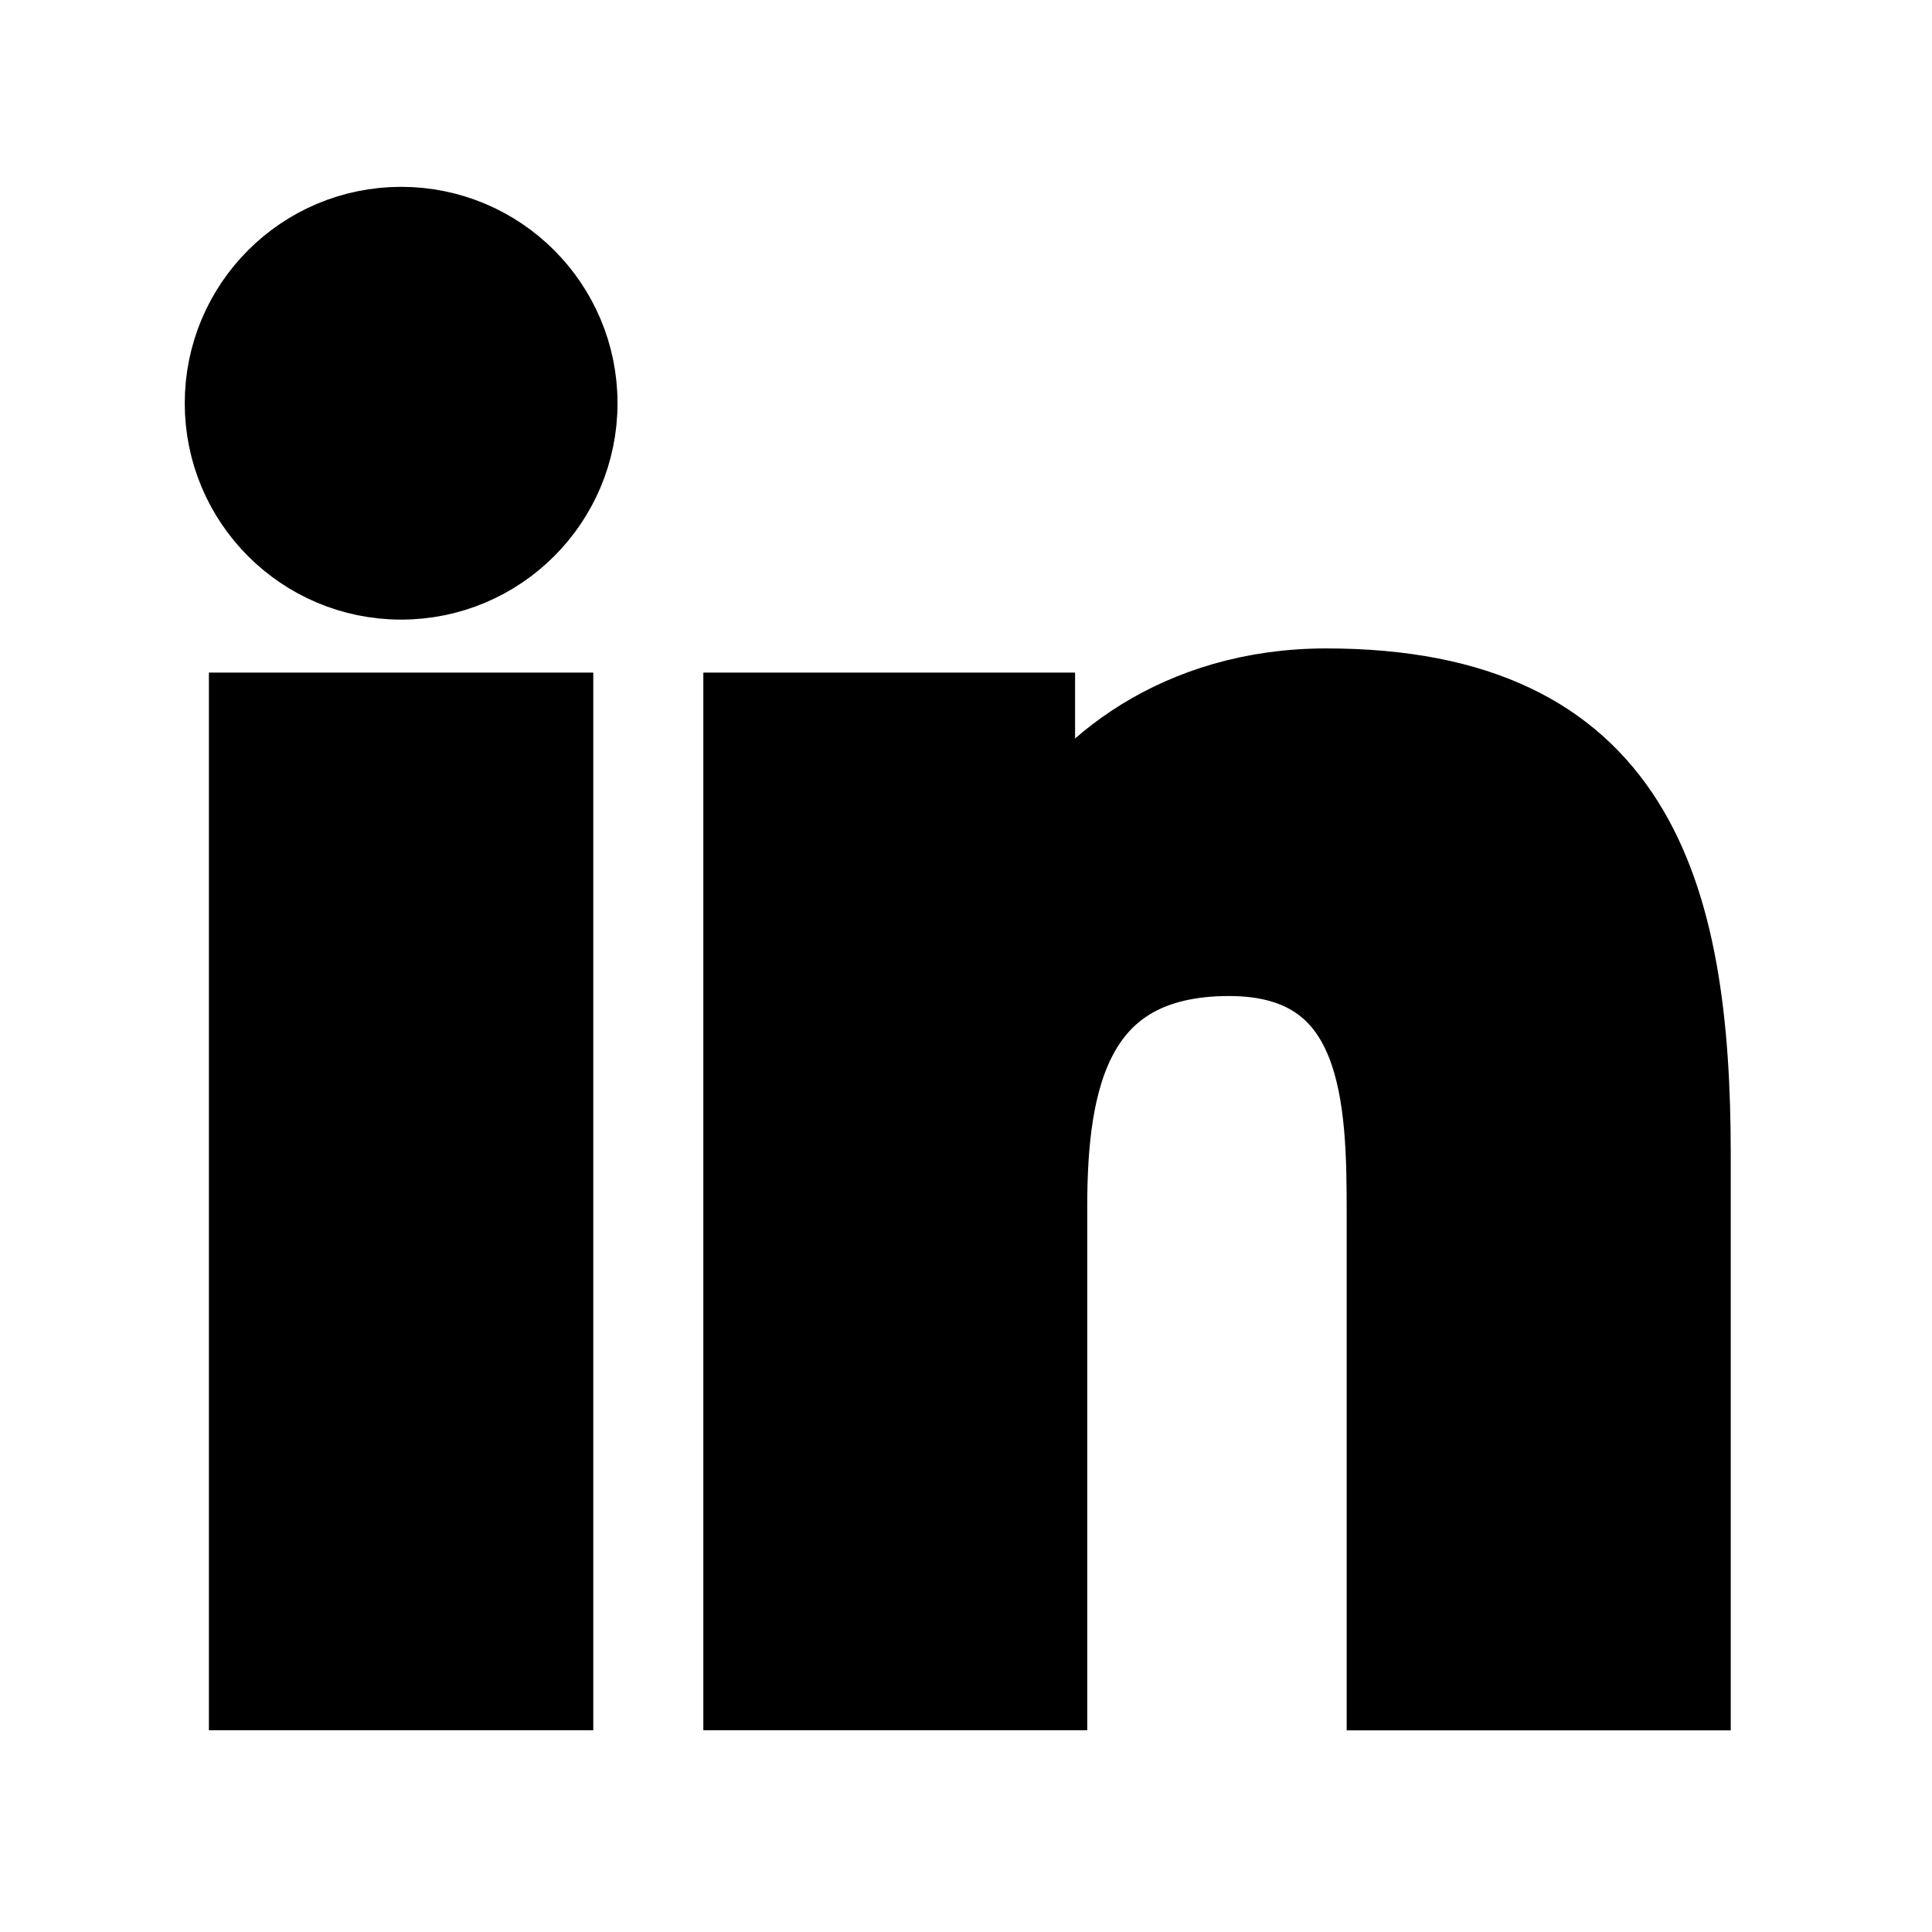
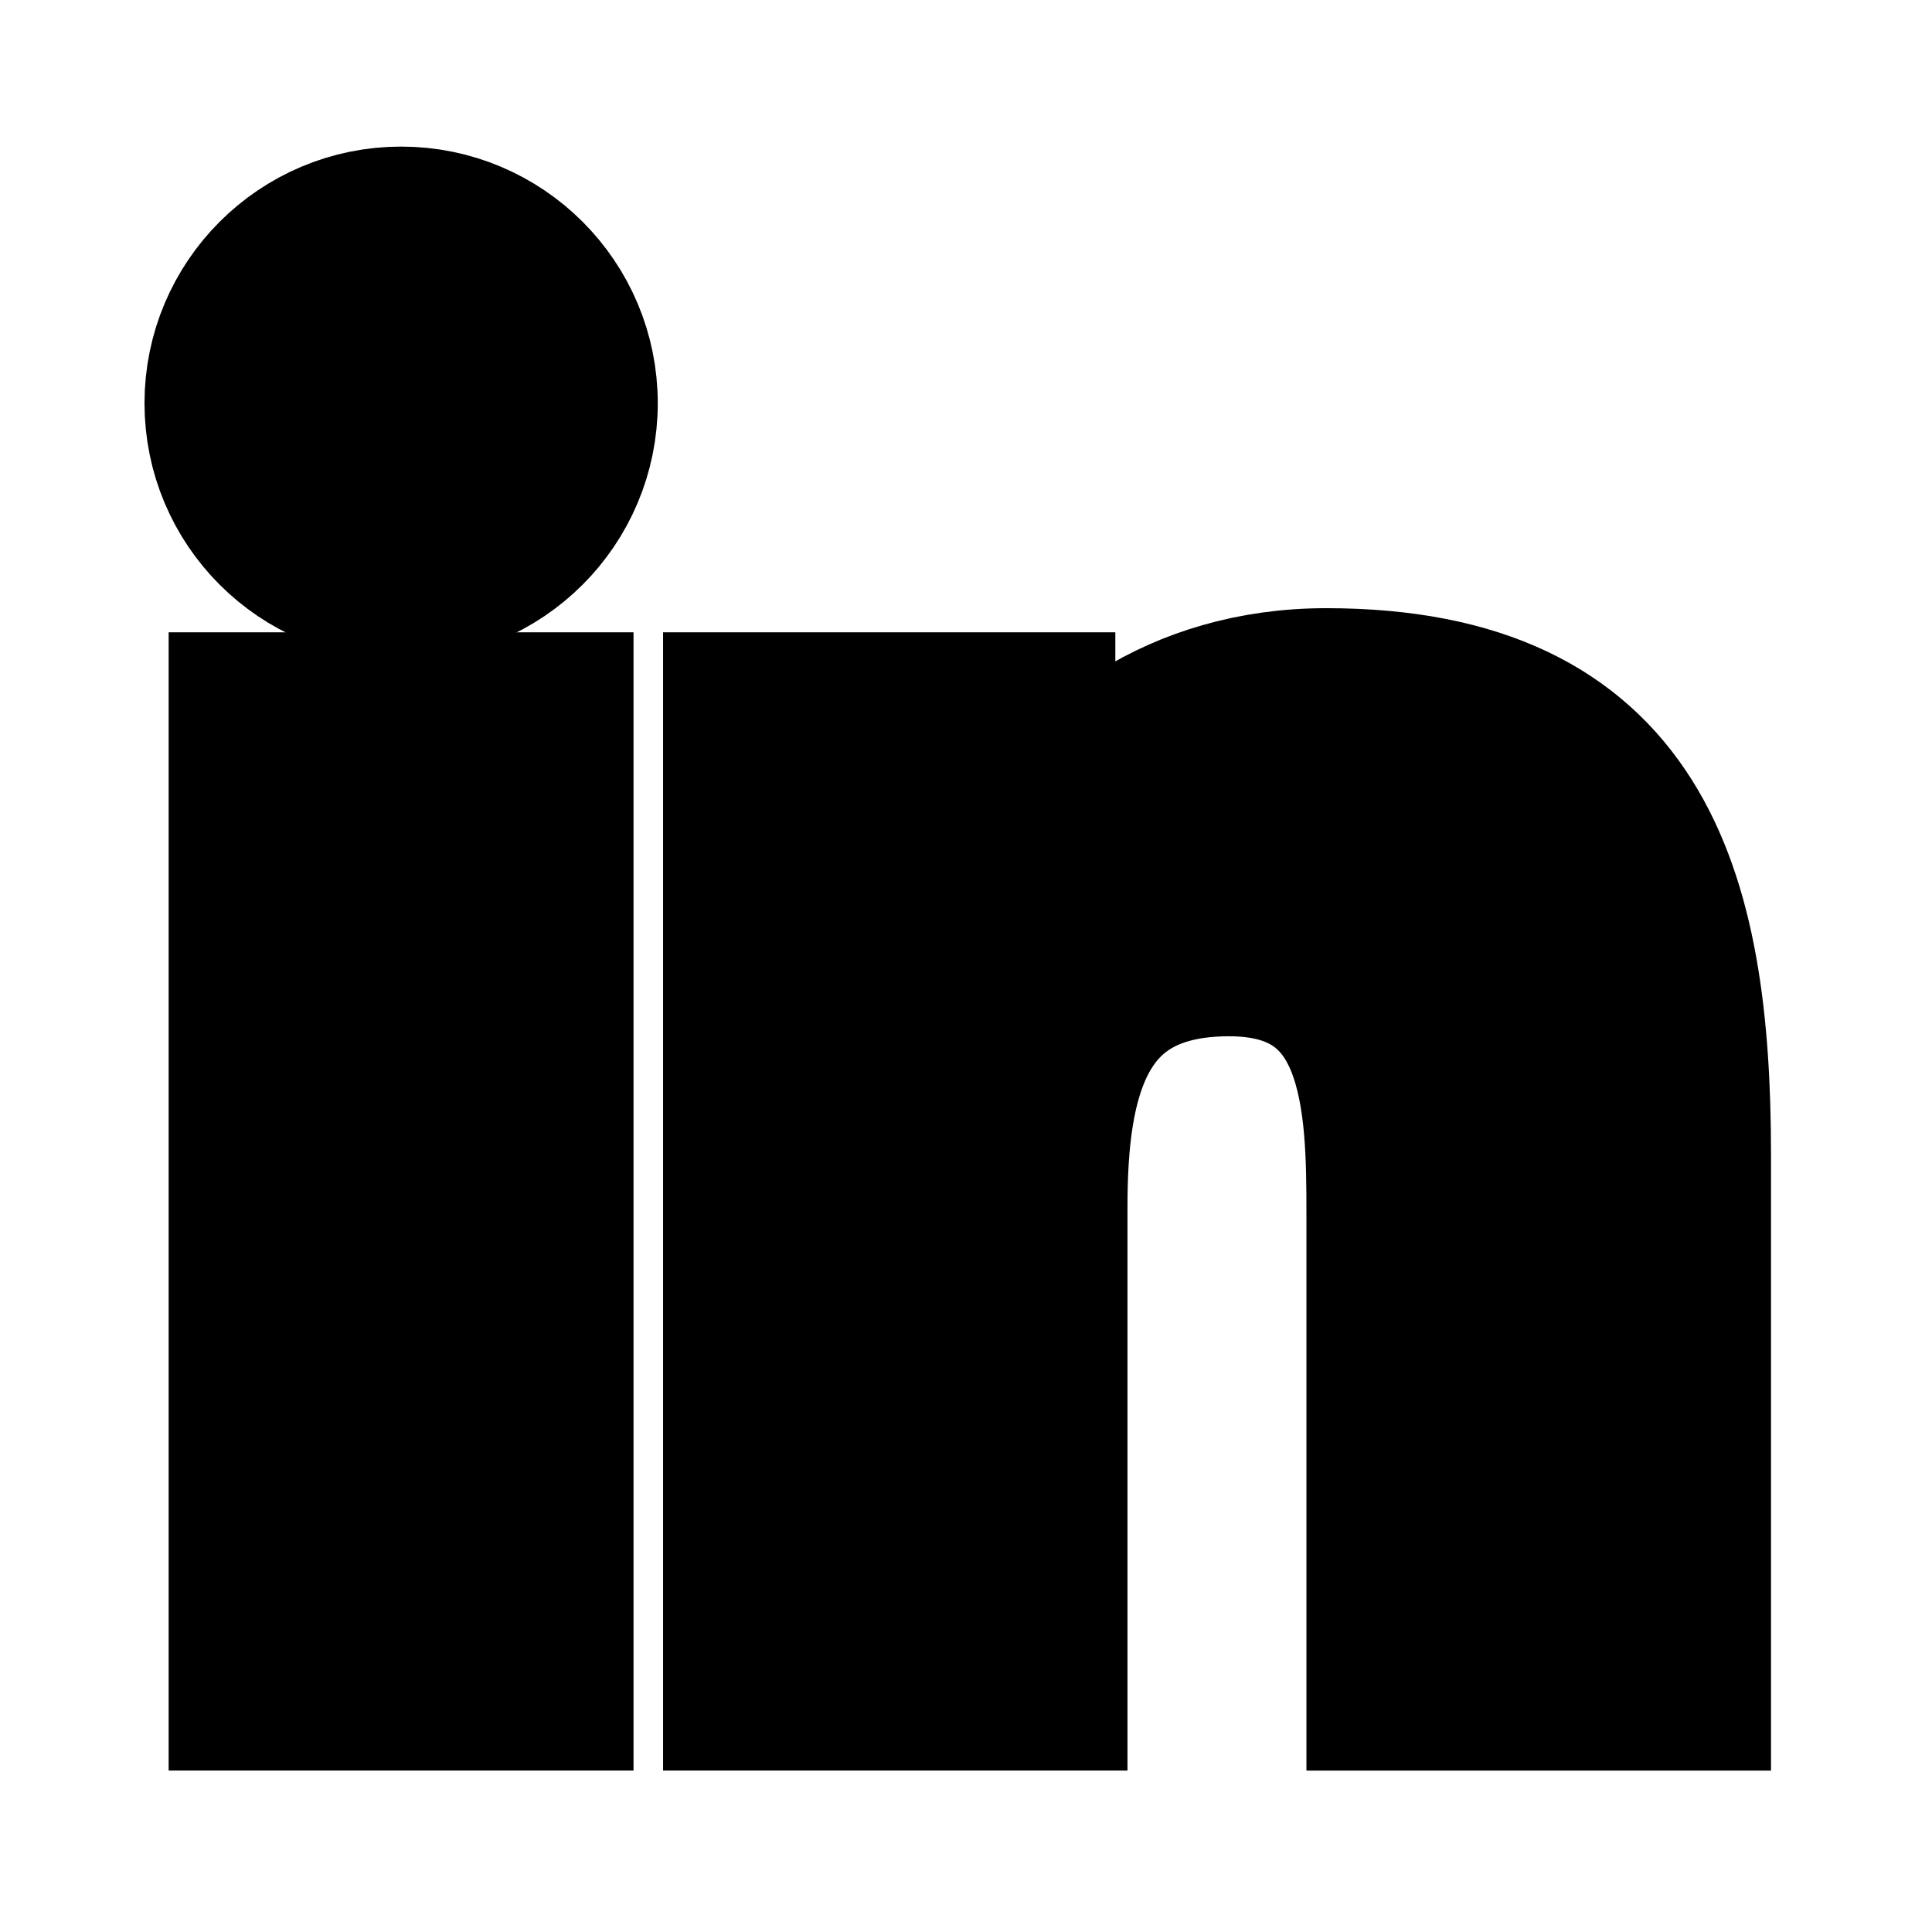
- <svg xmlns="http://www.w3.org/2000/svg" width="24px" height="24px" viewBox="0 0 24 24" stroke="currentColor">
+ <svg xmlns="http://www.w3.org/2000/svg" width="24px" height="24px" viewBox="0 0 24 24" stroke="currentColor" stroke-width="2">
  <circle cx="4.983" cy="5.009" r="2.188" />
  <path d="M9.237 8.855v12.139h3.769v-6.003c0-1.584.298-3.118 2.262-3.118 1.937 0 1.961 1.811 1.961 3.218v5.904H21v-6.657c0-3.27-.704-5.783-4.526-5.783-1.835 0-3.065 1.007-3.568 1.96h-.051v-1.66H9.237zm-6.142 0H6.87v12.139H3.095z" />
</svg>
